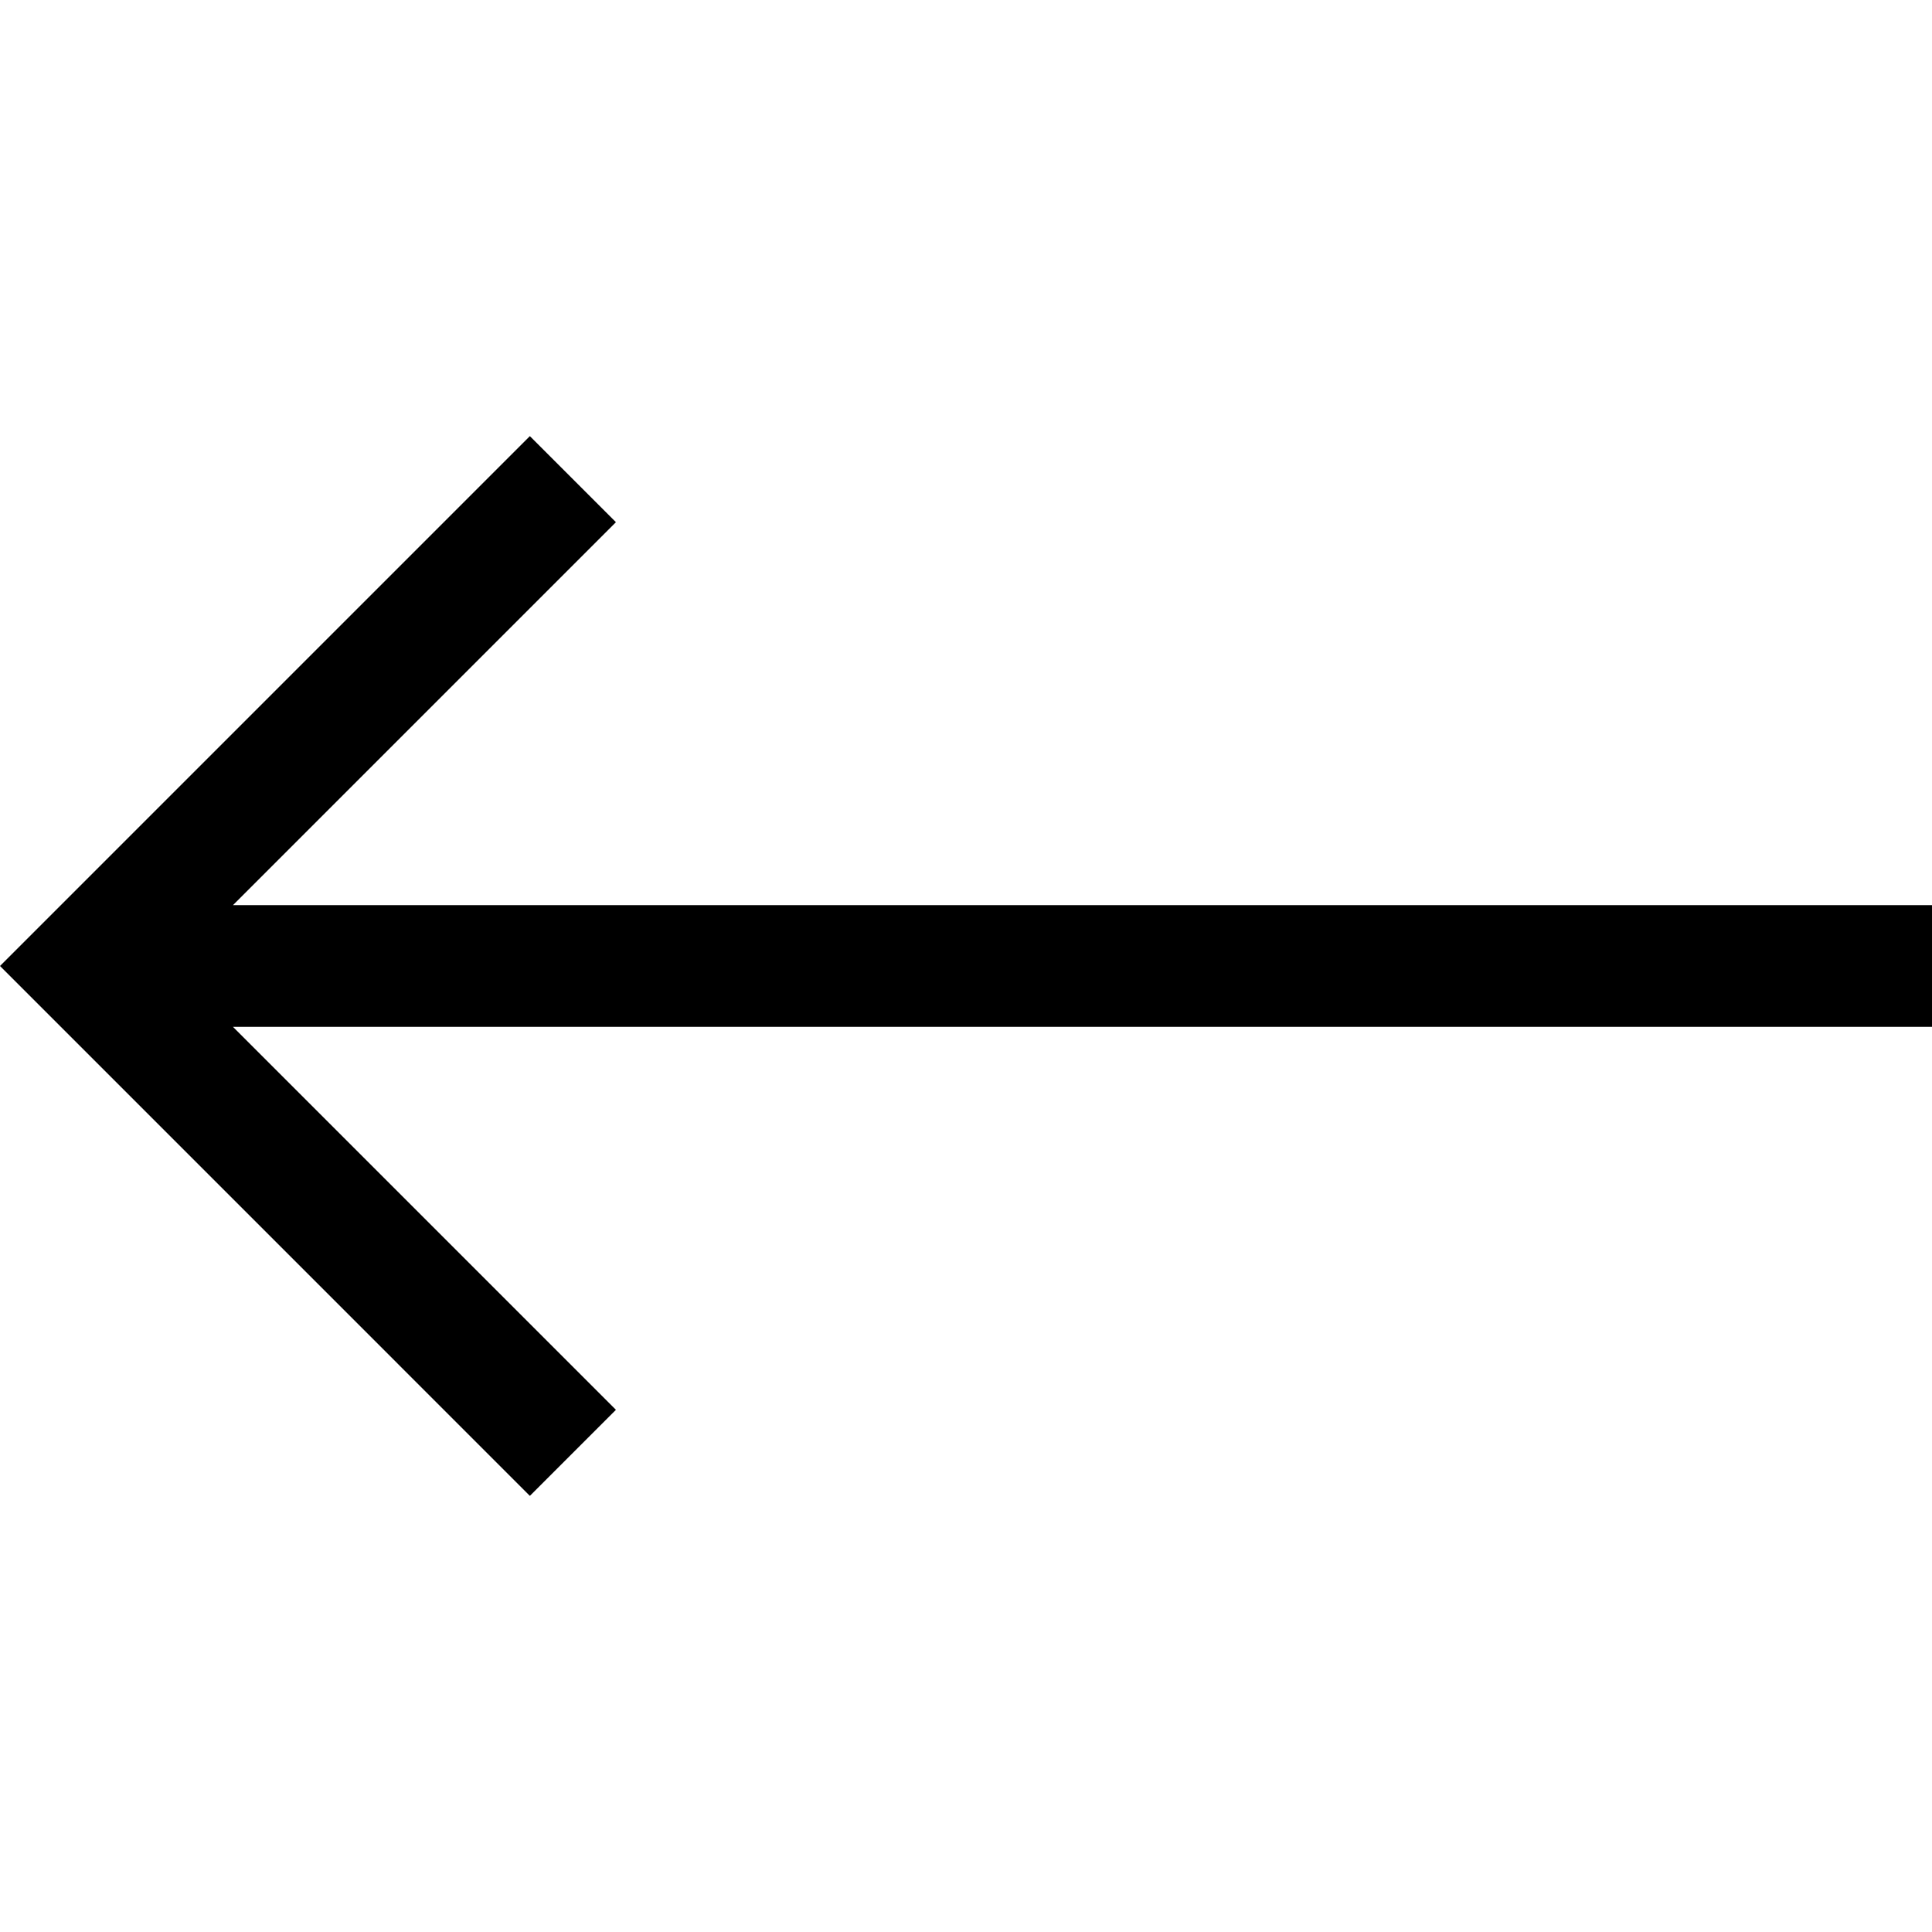
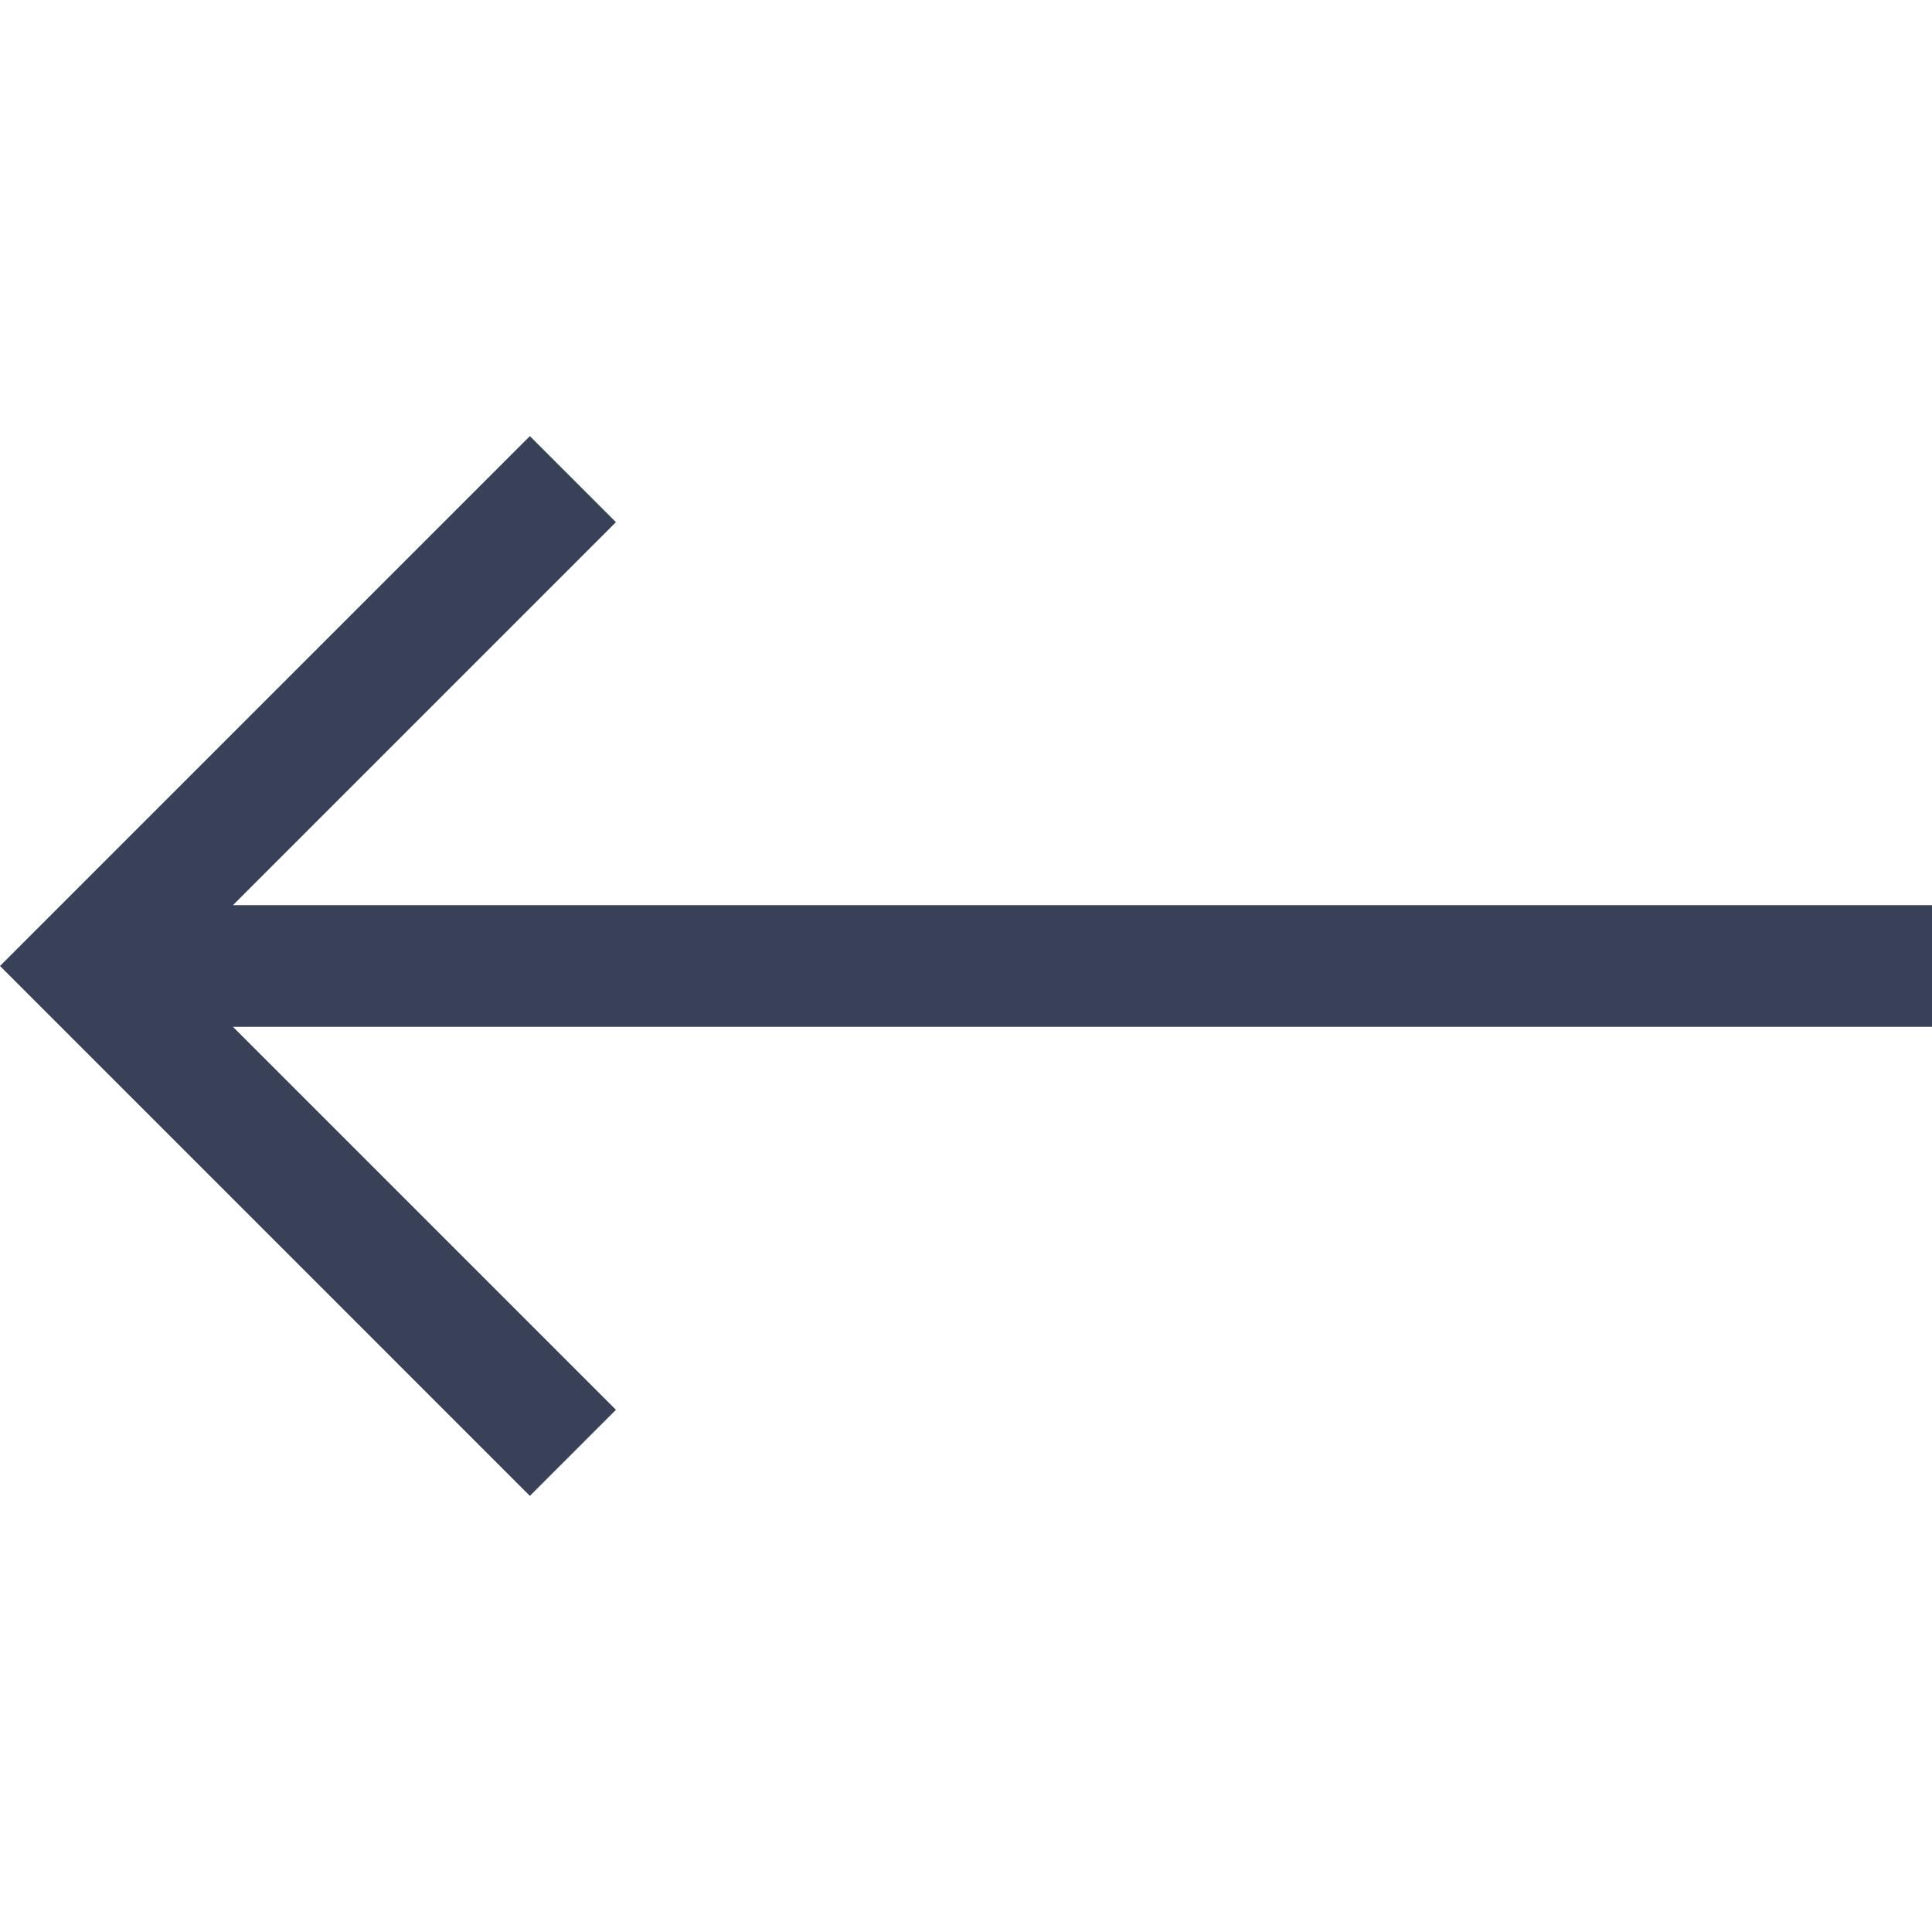
- <svg xmlns="http://www.w3.org/2000/svg" fill="#000000" height="800px" width="800px" version="1.1" id="Layer_1" viewBox="0 0 476.213 476.213" xml:space="preserve">
+ <svg xmlns="http://www.w3.org/2000/svg" fill="#394158" height="800px" width="800px" version="1.1" id="Layer_1" viewBox="0 0 476.213 476.213" xml:space="preserve">
  <polygon points="476.213,223.107 57.427,223.107 151.82,128.713 130.607,107.5 0,238.106 130.607,368.714 151.82,347.5   57.427,253.107 476.213,253.107 " />
</svg>
